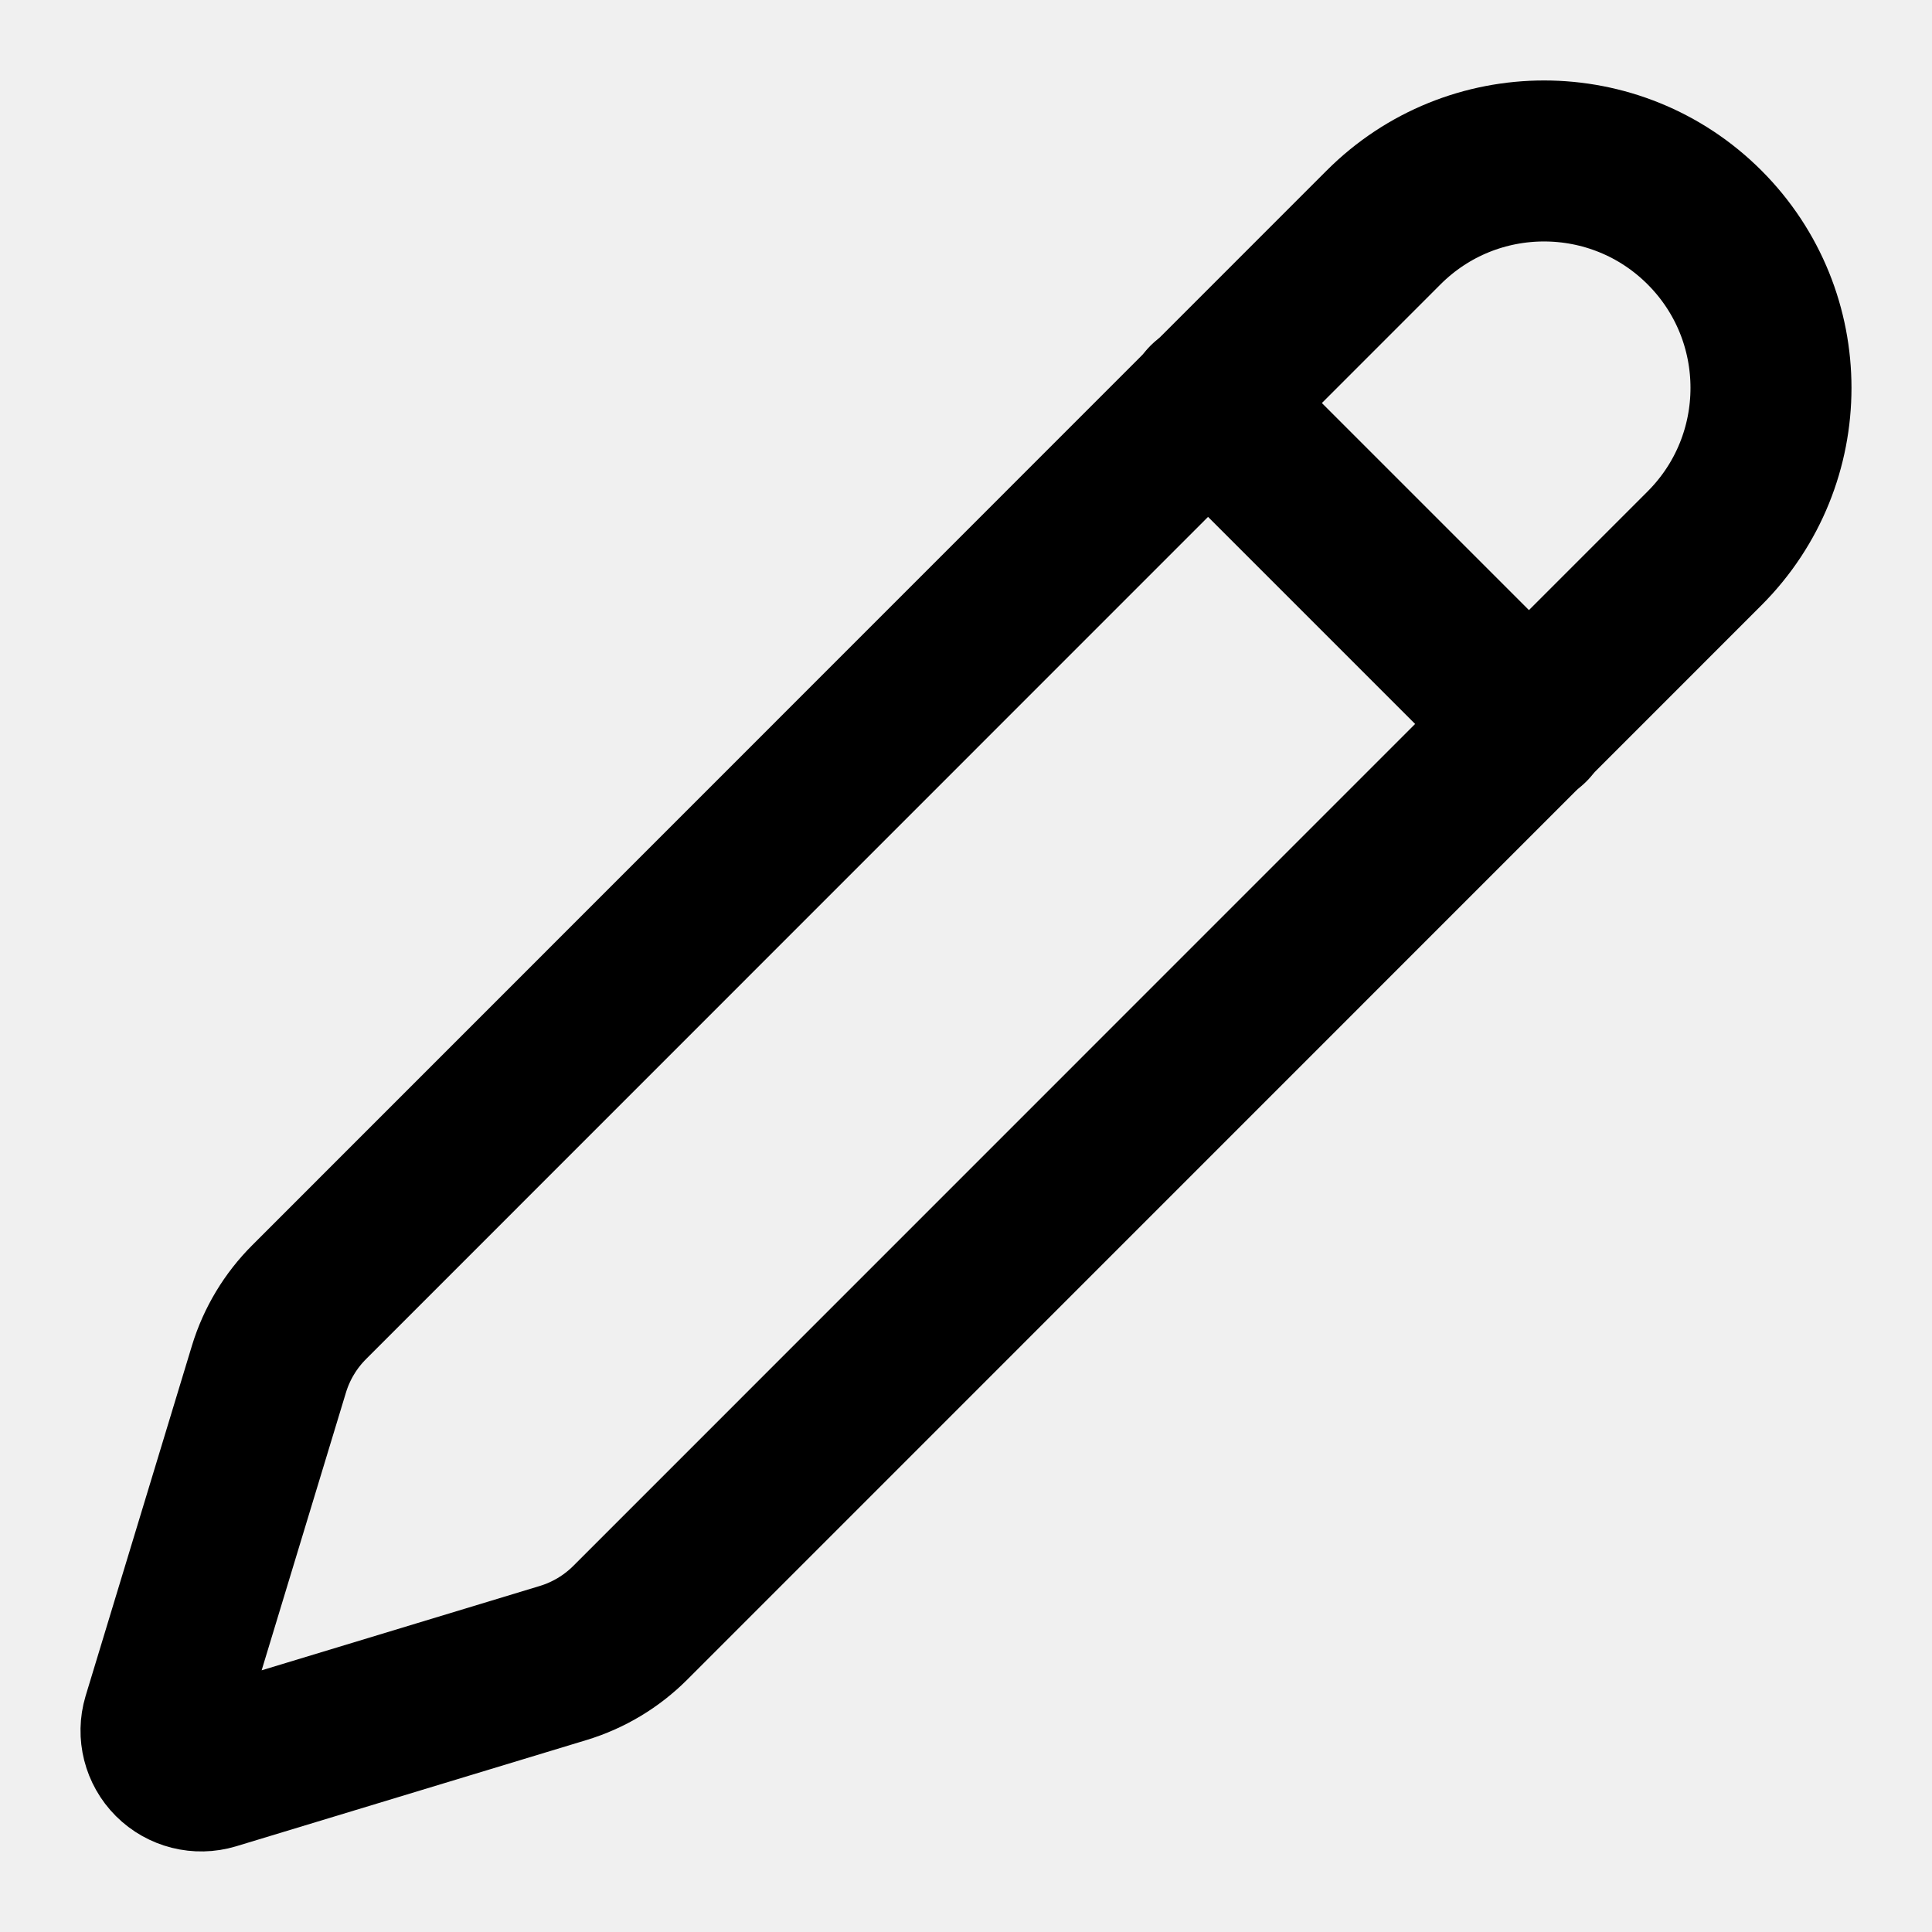
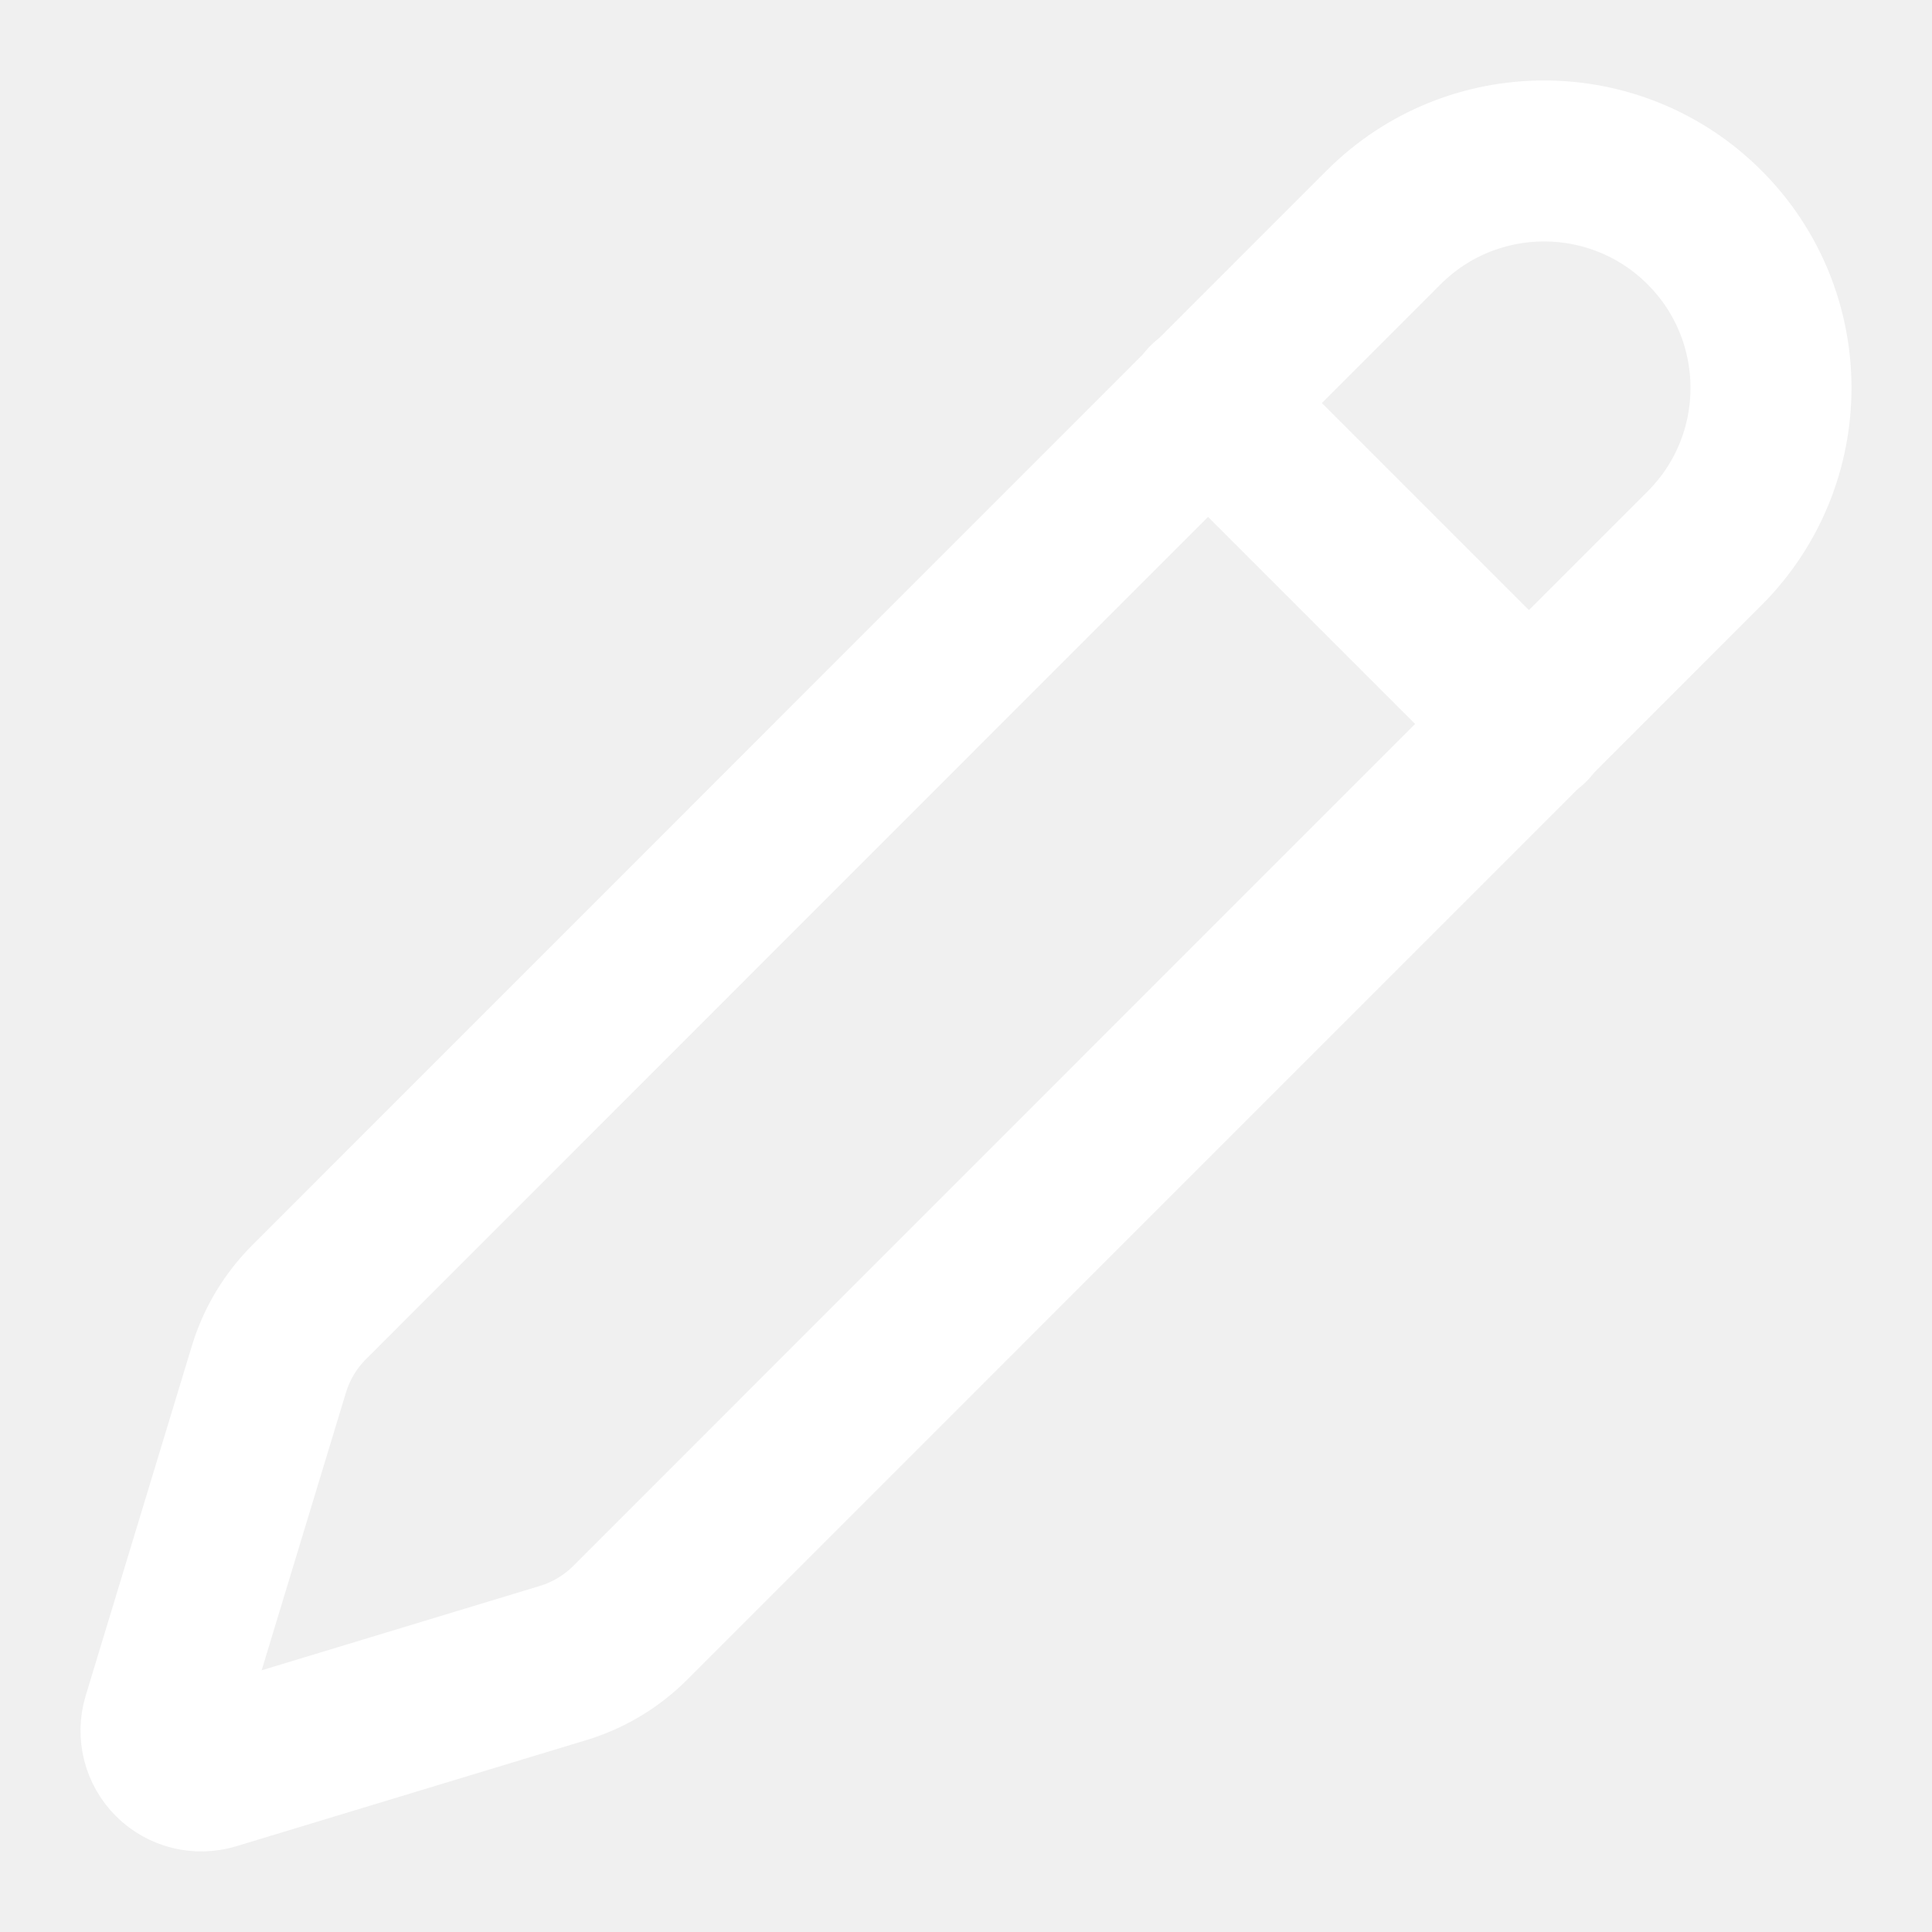
- <svg xmlns="http://www.w3.org/2000/svg" class="lucide lucide-pencil" width="24" height="24" viewBox="0 0 24 24" fill="none" stroke="currentColor" stroke-width="2" stroke-linecap="round" stroke-linejoin="round">
+ <svg xmlns="http://www.w3.org/2000/svg" class="lucide lucide-pencil" width="24" height="24" viewBox="0 0 24 24" fill="none" stroke="#ffffff" stroke-width="2" stroke-linecap="round" stroke-linejoin="round">
  <path d="M21.174 6.812a1 1 0 0 0-3.986-3.987L3.842 16.174a2 2 0 0 0-.5.83l-1.321 4.352a.5.5 0 0 0 .623.622l4.353-1.32a2 2 0 0 0 .83-.497z" />
  <path d="m15 5 4 4" />
</svg>
